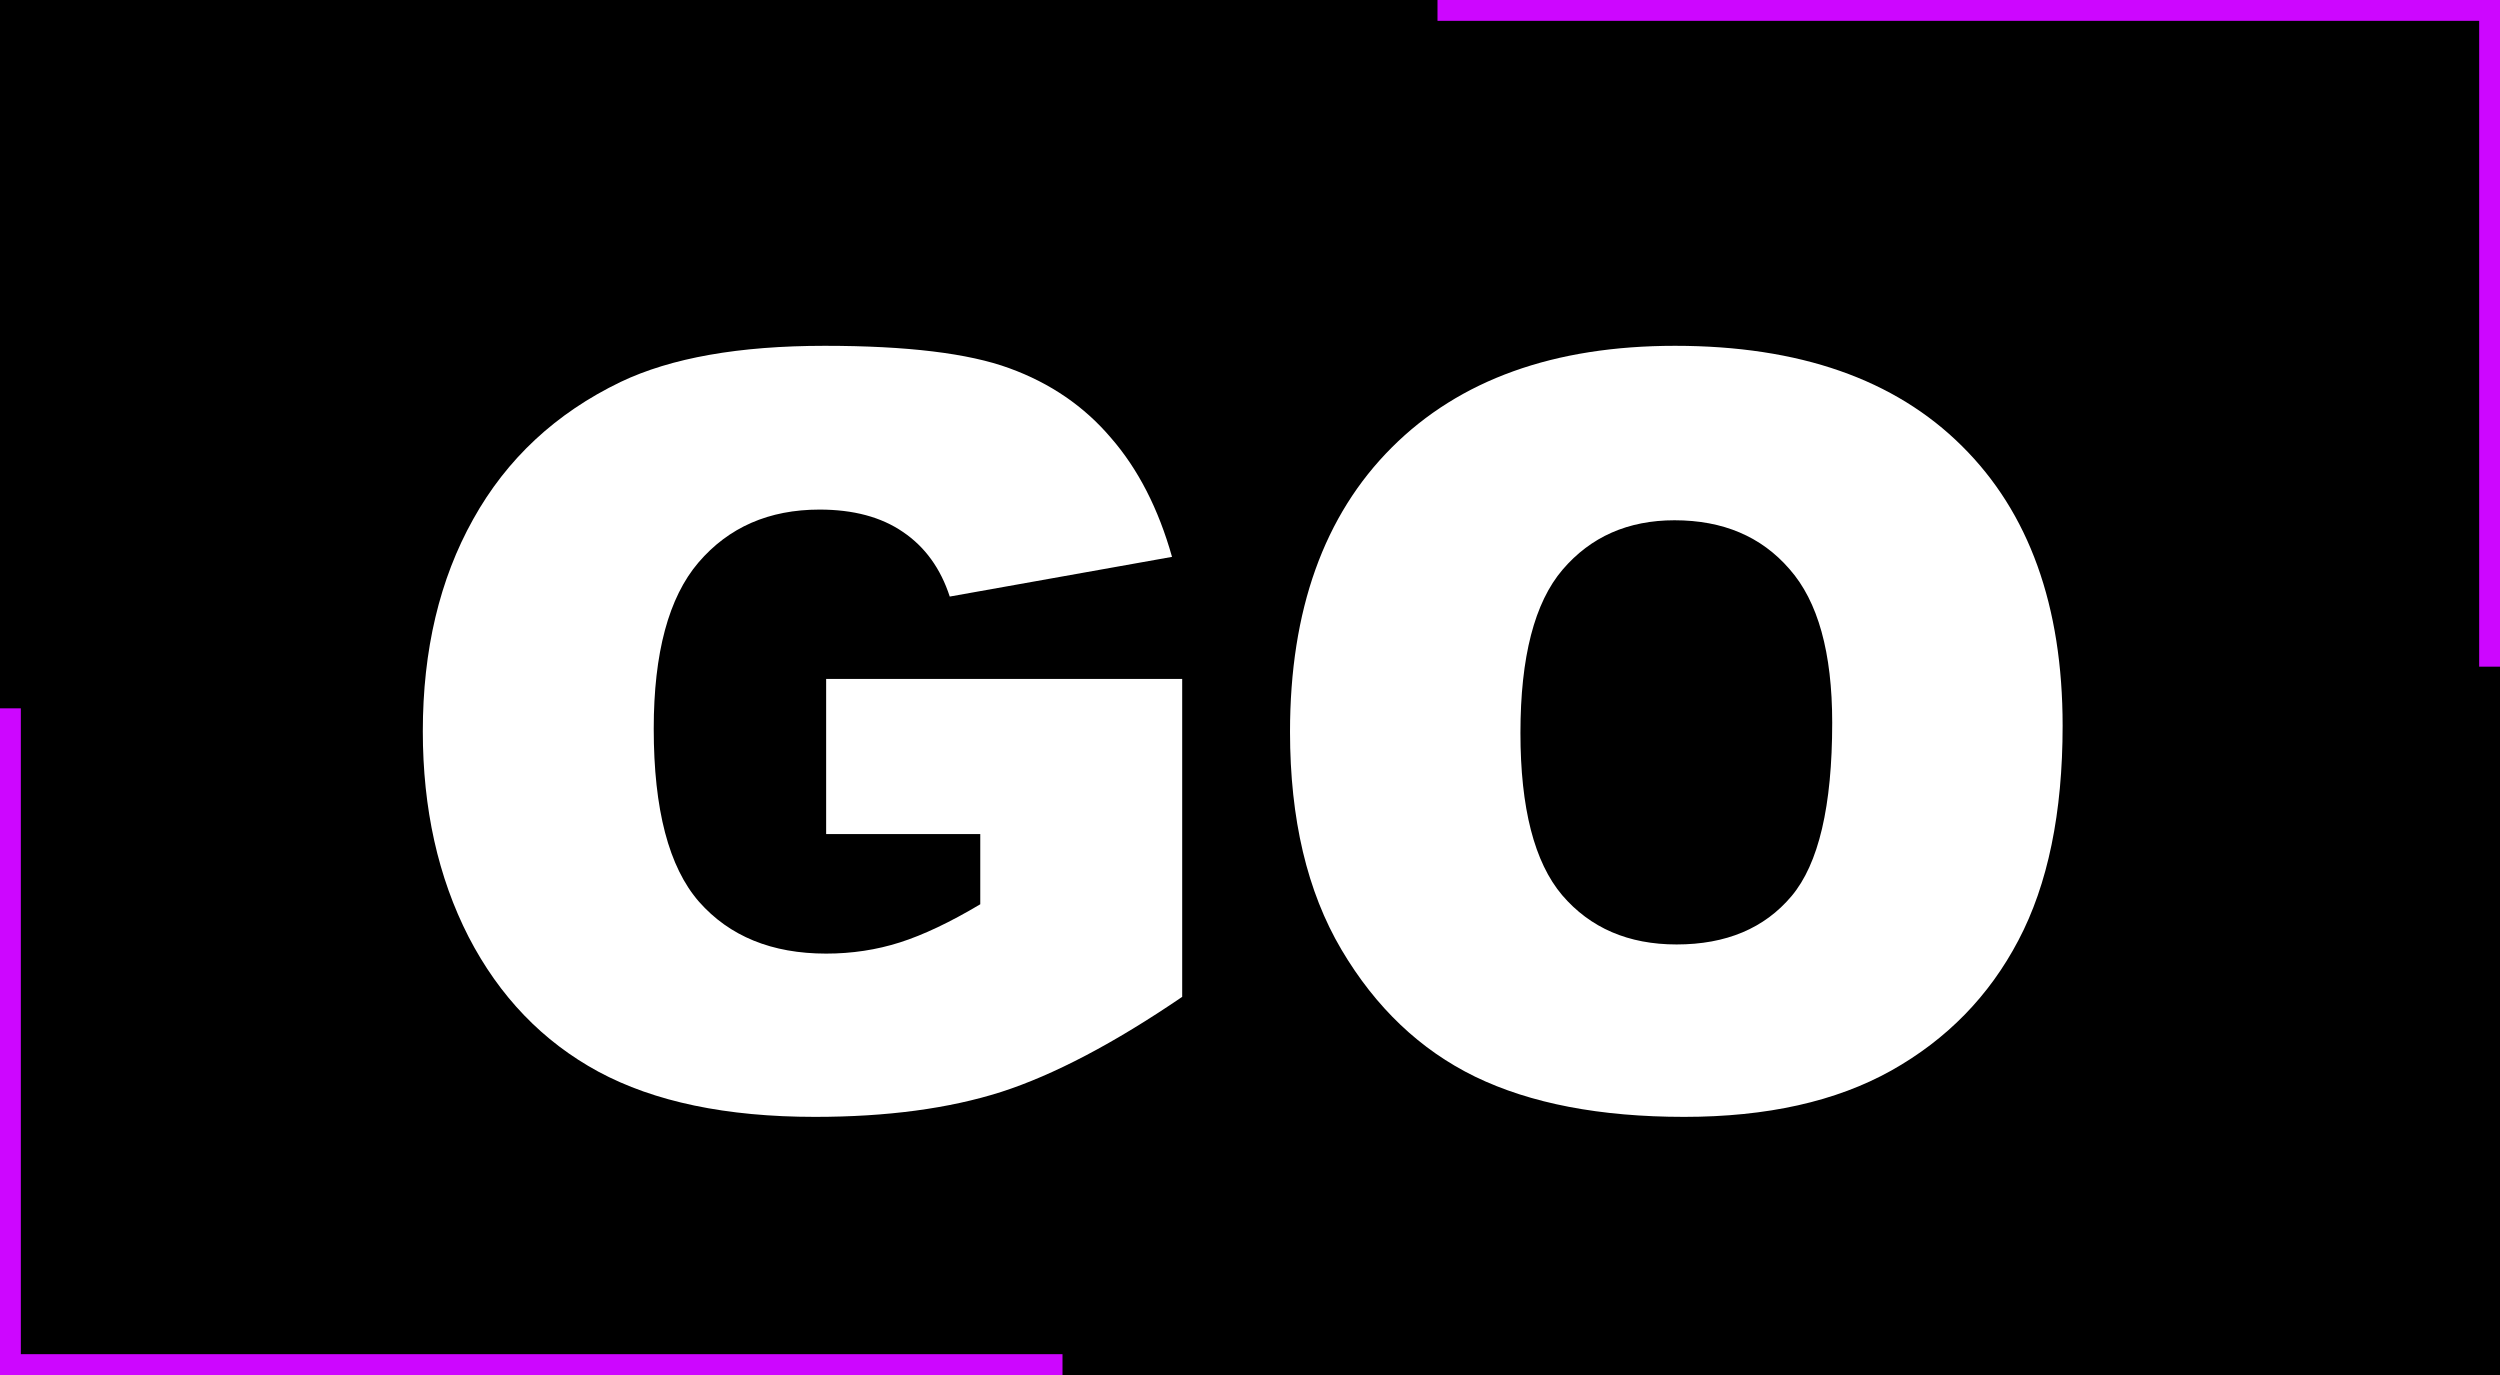
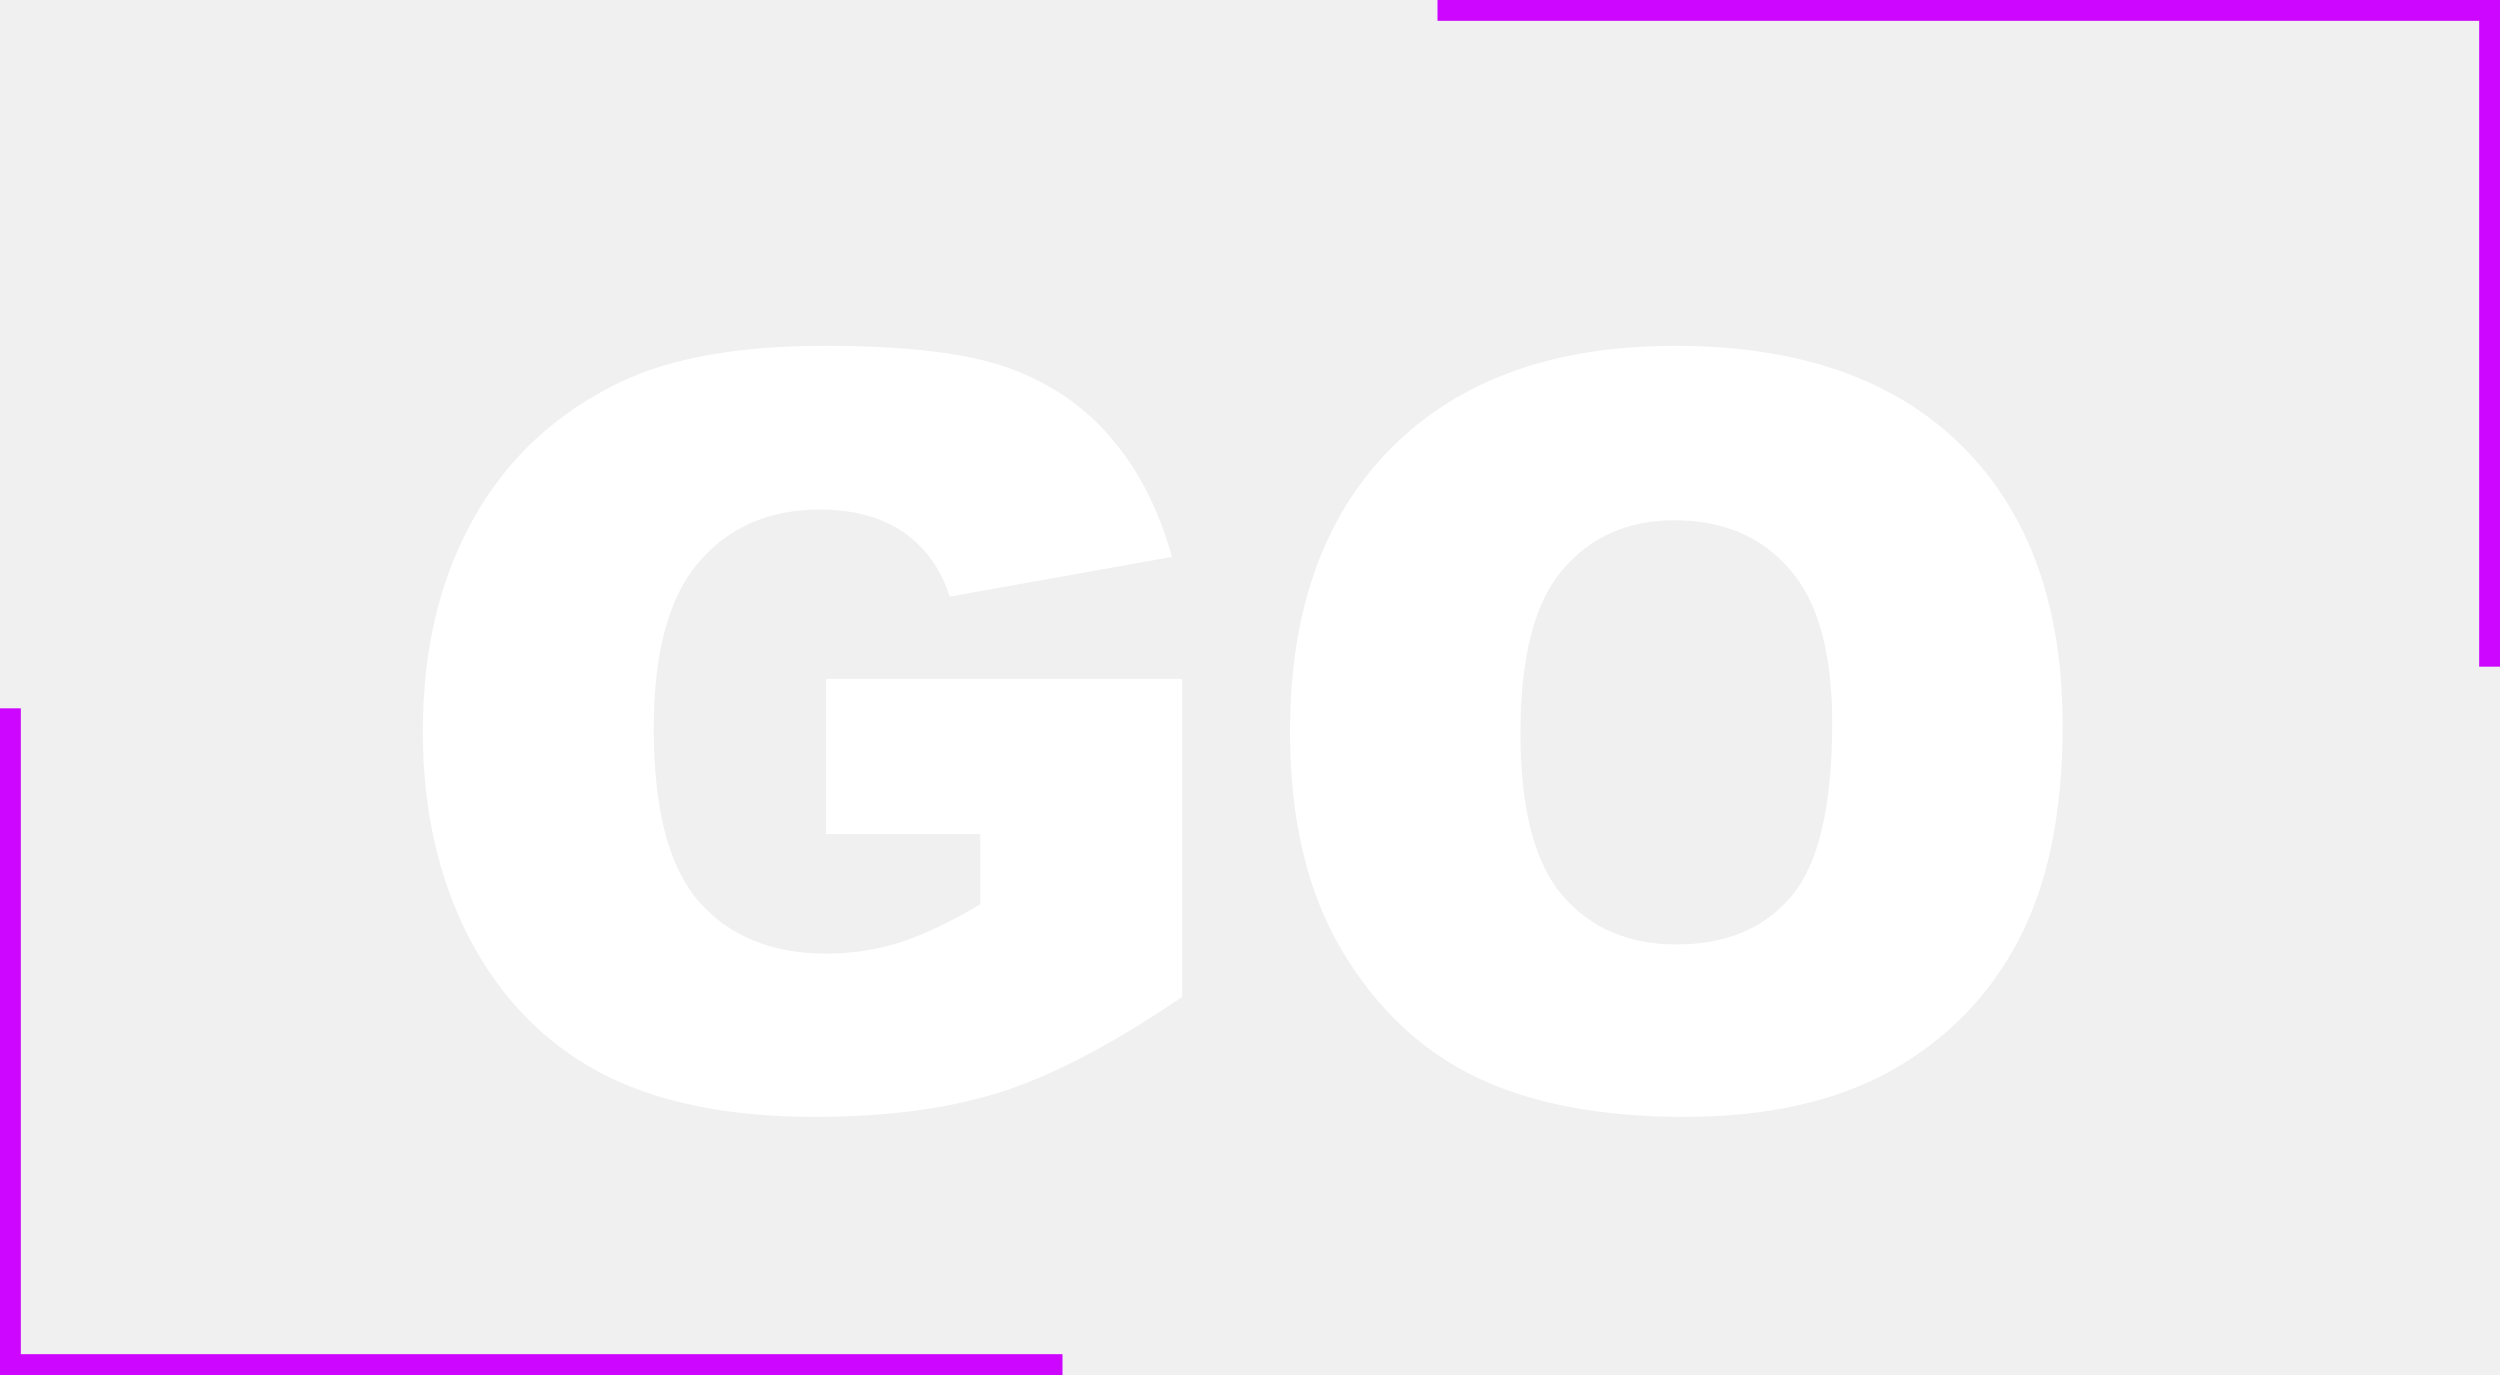
<svg xmlns="http://www.w3.org/2000/svg" width="120" height="66" viewBox="0 0 120 66" fill="none">
-   <rect width="120" height="66" fill="black" />
+   <rect width="120" height="66" fill="none" />
  <path d="M39.655 40.036V32.59H56.745V47.849C53.474 50.078 50.577 51.6 48.054 52.414C45.547 53.212 42.569 53.61 39.118 53.61C34.87 53.61 31.403 52.886 28.718 51.438C26.049 49.989 23.973 47.832 22.492 44.968C21.027 42.103 20.295 38.815 20.295 35.105C20.295 31.198 21.101 27.805 22.712 24.924C24.323 22.027 26.683 19.829 29.792 18.332C32.217 17.176 35.48 16.599 39.582 16.599C43.537 16.599 46.491 16.957 48.444 17.673C50.414 18.389 52.041 19.504 53.327 21.018C54.629 22.515 55.606 24.419 56.257 26.73L45.588 28.635C45.148 27.284 44.4 26.25 43.342 25.534C42.3 24.818 40.965 24.46 39.338 24.46C36.913 24.46 34.976 25.306 33.527 26.999C32.095 28.675 31.379 31.337 31.379 34.982C31.379 38.856 32.103 41.623 33.552 43.283C35.017 44.943 37.051 45.773 39.655 45.773C40.892 45.773 42.072 45.594 43.195 45.236C44.318 44.878 45.604 44.268 47.053 43.405V40.036H39.655Z" fill="white" />
  <path d="M61.921 35.129C61.921 29.286 63.548 24.737 66.804 21.481C70.059 18.226 74.592 16.599 80.402 16.599C86.359 16.599 90.949 18.202 94.172 21.408C97.394 24.598 99.006 29.074 99.006 34.836C99.006 39.019 98.298 42.453 96.882 45.139C95.482 47.808 93.448 49.891 90.778 51.389C88.125 52.87 84.813 53.61 80.842 53.61C76.805 53.61 73.461 52.967 70.808 51.682C68.171 50.396 66.031 48.361 64.387 45.578C62.743 42.795 61.921 39.312 61.921 35.129ZM72.981 35.178C72.981 38.791 73.648 41.387 74.982 42.966C76.333 44.545 78.164 45.334 80.476 45.334C82.852 45.334 84.691 44.561 85.993 43.015C87.295 41.468 87.946 38.693 87.946 34.69C87.946 31.32 87.263 28.863 85.895 27.316C84.545 25.754 82.705 24.973 80.378 24.973C78.148 24.973 76.358 25.762 75.007 27.341C73.656 28.92 72.981 31.532 72.981 35.178Z" fill="white" />
  <path d="M0 34H1V66H0V34Z" fill="#CD06FF" />
  <path d="M0 66V65H51V66H0Z" fill="#CD06FF" />
  <path d="M120 32H119V0H120V32Z" fill="#CD06FF" />
  <path d="M120 0V1H69V0H120Z" fill="#CD06FF" />
</svg>
